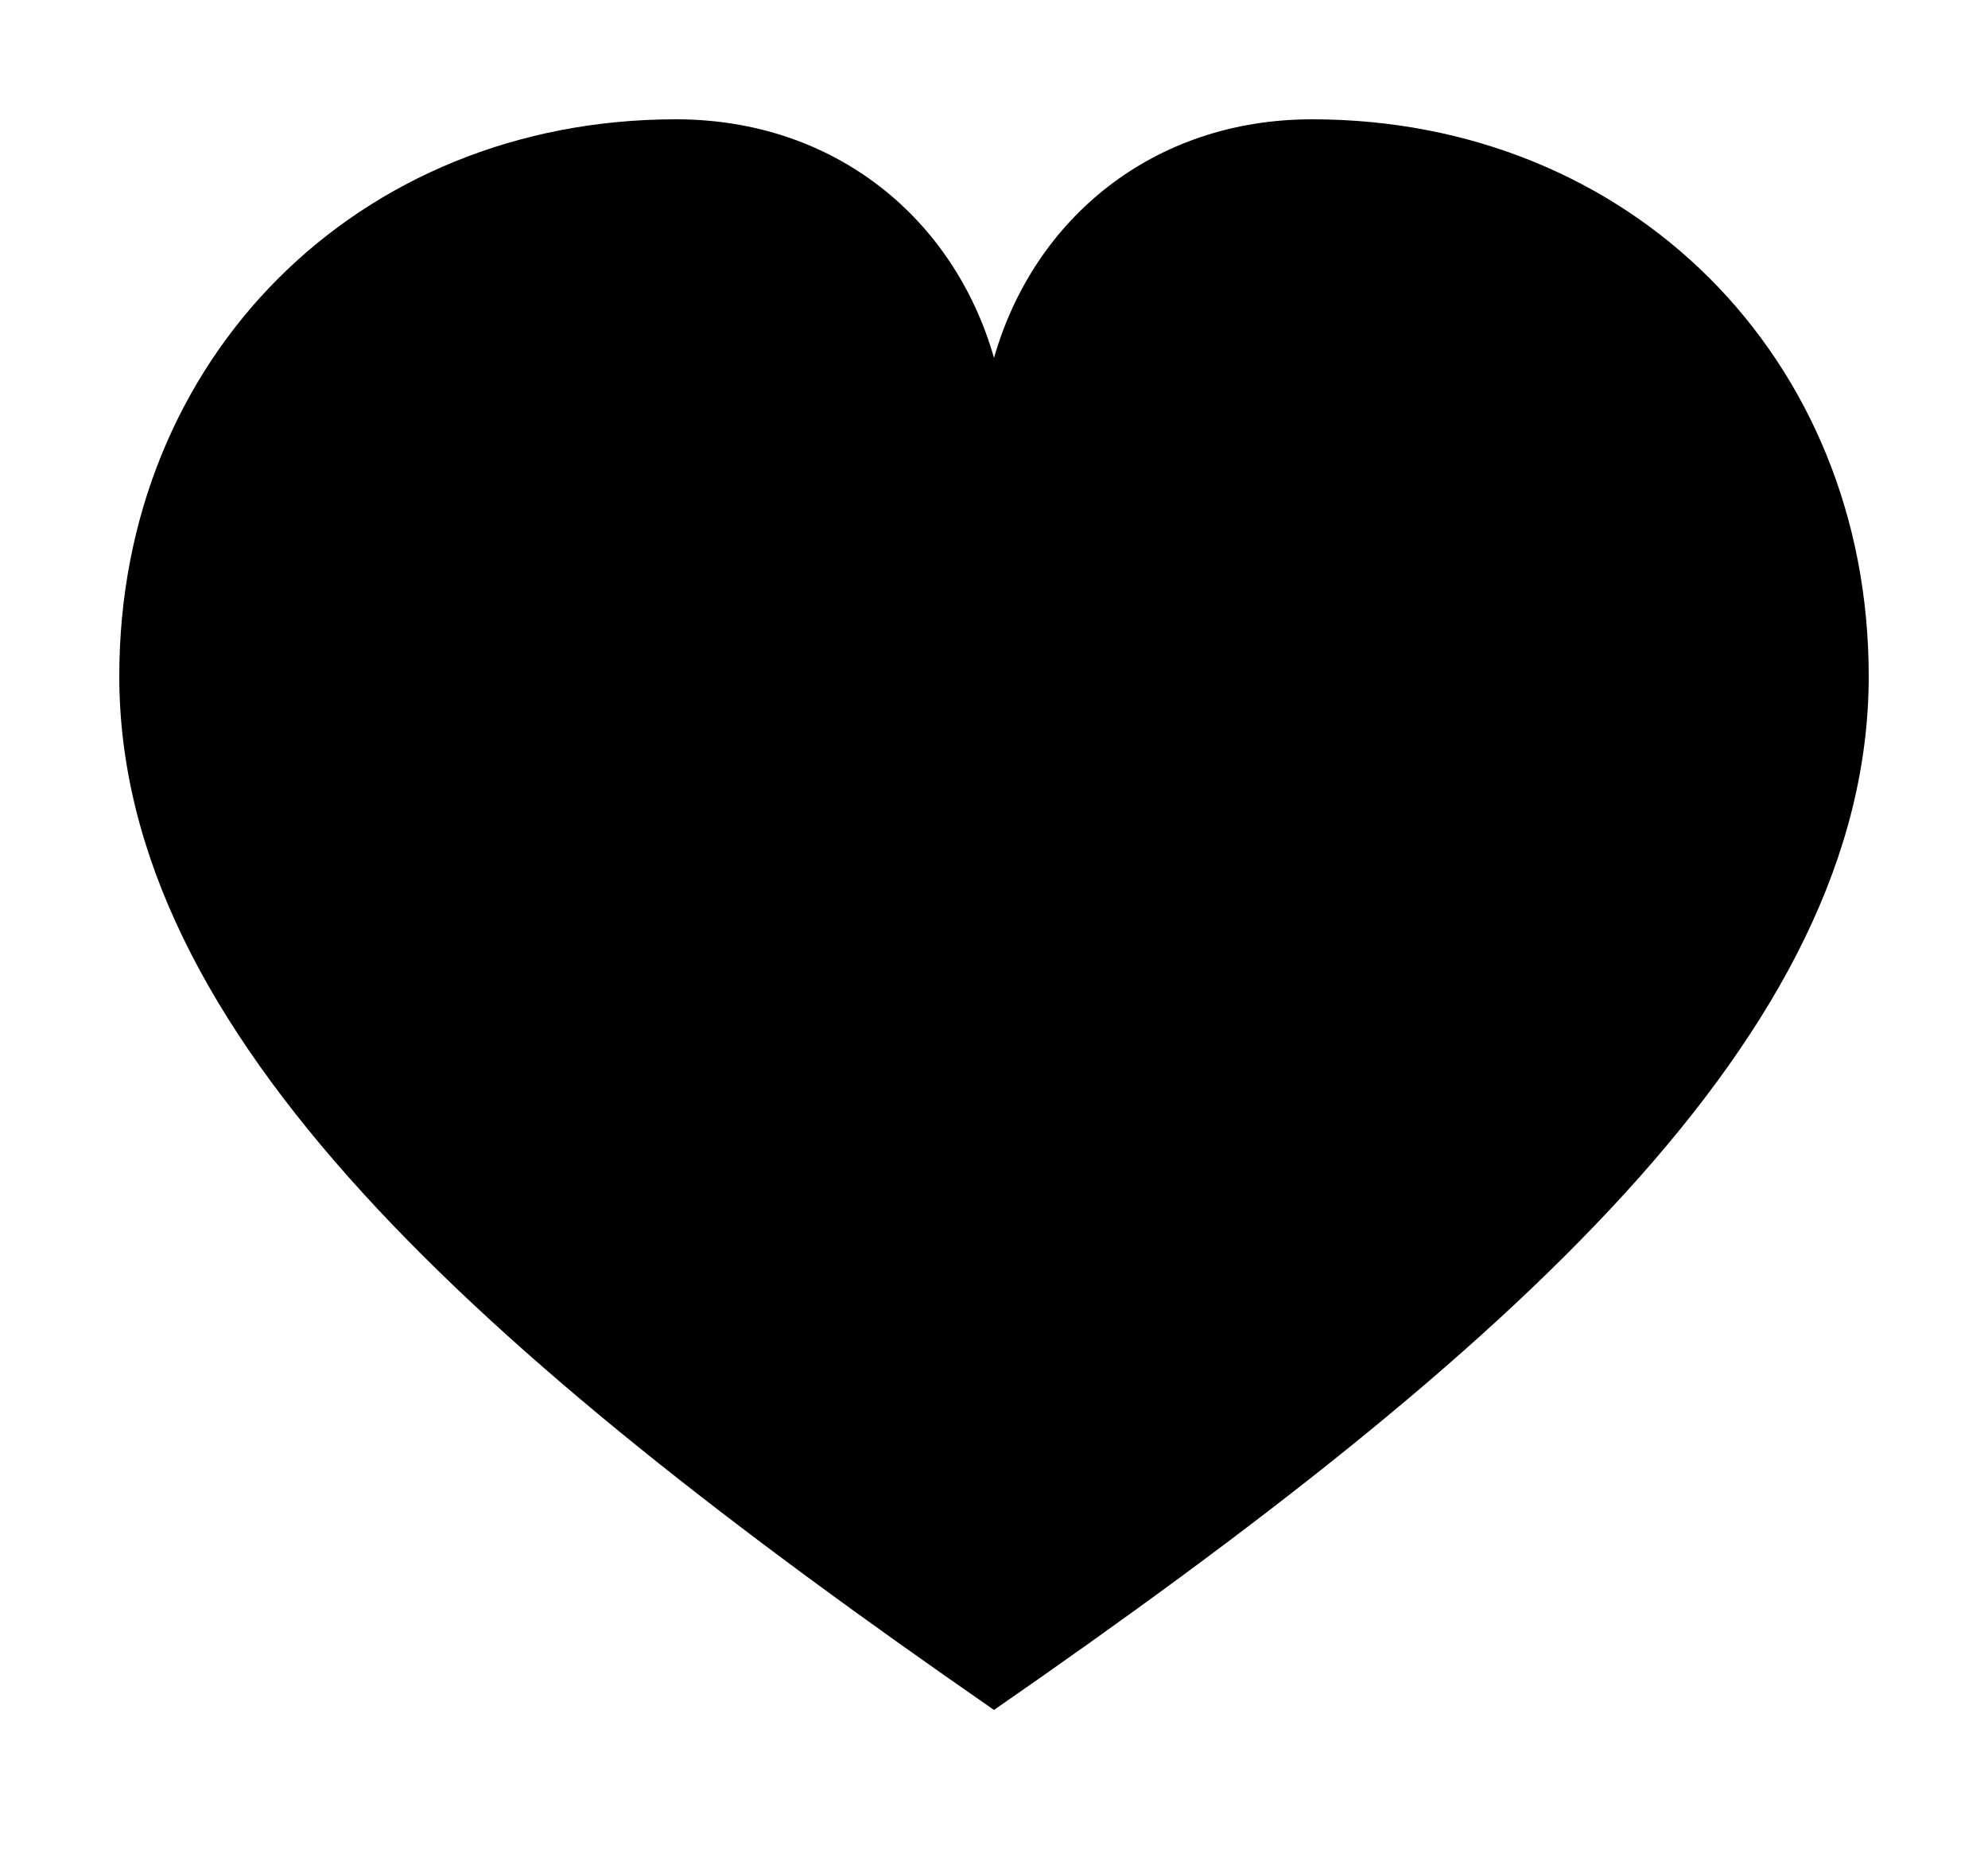
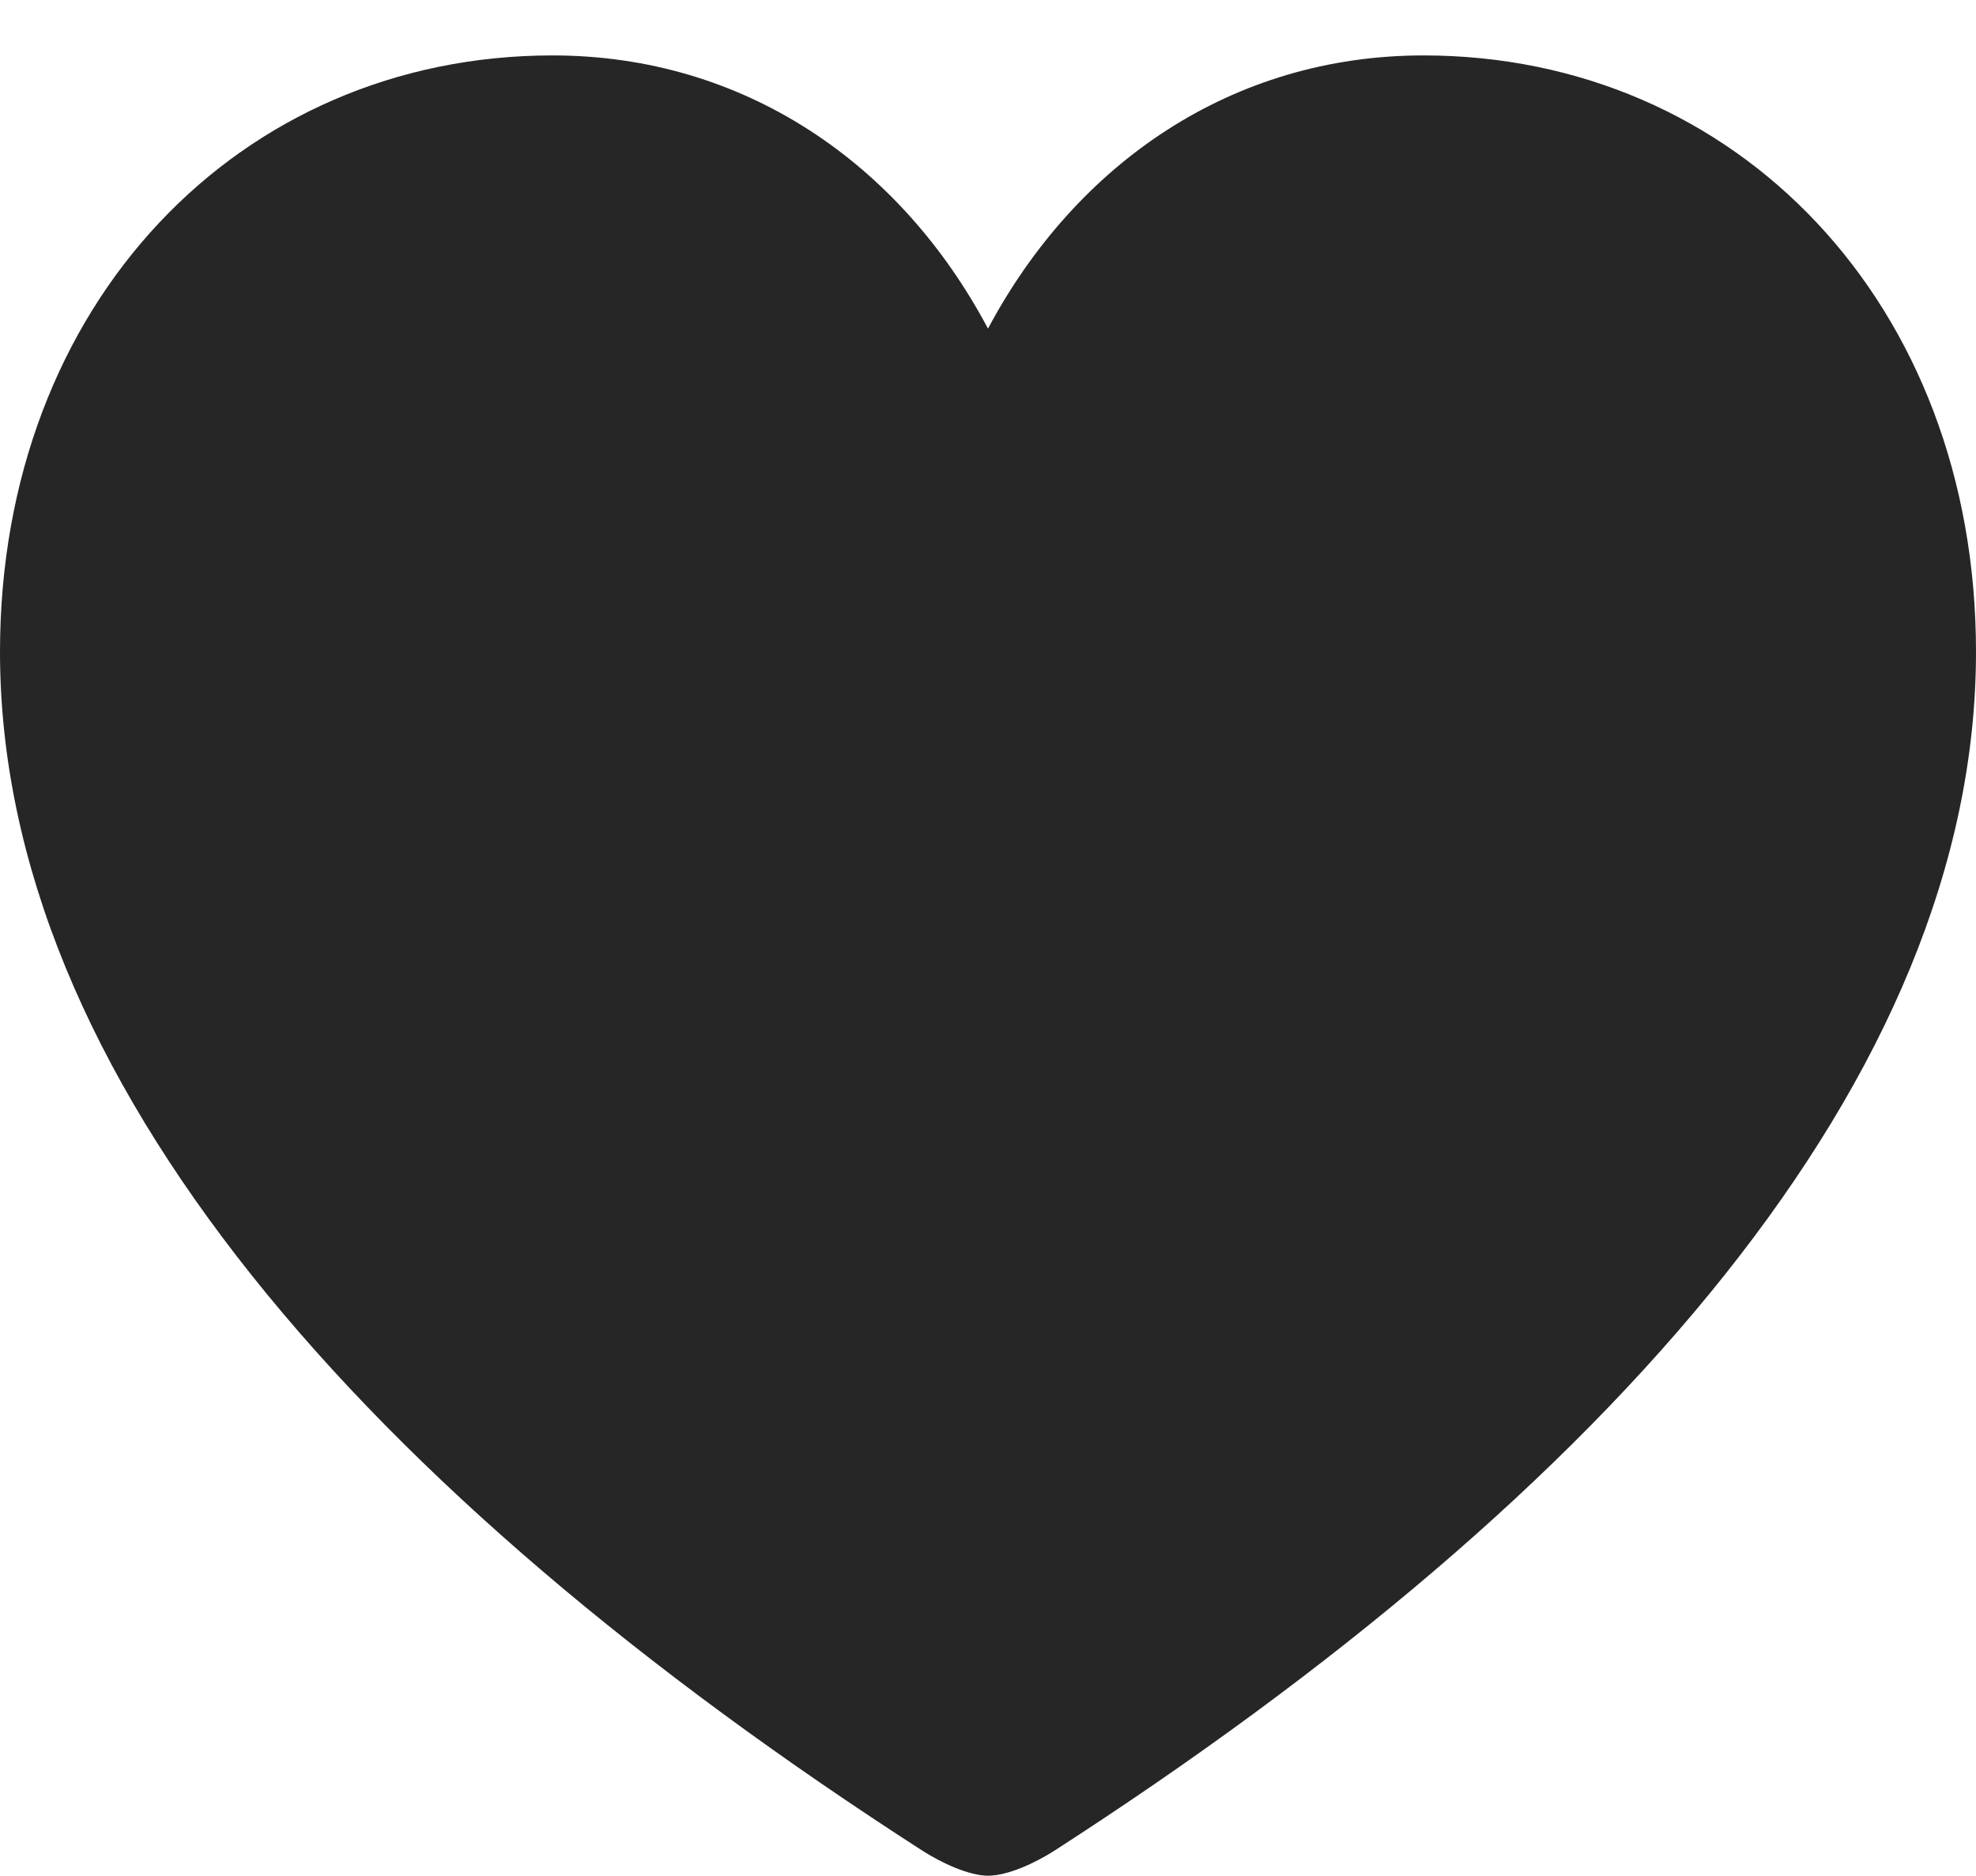
- <svg xmlns="http://www.w3.org/2000/svg" version="1.1" width="500px" height="470px">
-   <path style="fill:black; stroke:none" d="M 250,430          C 120,340 30,260 30,170          C 30,90 90,30 170,30          C 210,30 240,55 250,90          C 260,55 290,30 330,30          C 410,30 470,90 470,170          C 470,260 380,340 250,430 Z" />
+ <svg xmlns="http://www.w3.org/2000/svg" version="1.1" viewBox="0 0 123.633 117.334">
+   <g>
+     <rect height="117.334" opacity="0" width="123.633" x="0" y="0" />
+     <path d="M61.816 117.334C63.037 117.334 64.746 116.553 65.967 115.771C100.879 93.262 123.633 67.285 123.633 40.772C123.633 18.994 108.643 3.467 89.062 3.467C77.1 3.467 67.334 10.205 61.816 20.557C56.348 10.254 46.582 3.467 34.57 3.467C14.99 3.467 0 18.994 0 40.772C0 67.285 22.754 93.262 57.715 115.771C58.935 116.553 60.645 117.334 61.816 117.334Z" fill="black" fill-opacity="0.85" />
+   </g>
</svg>
